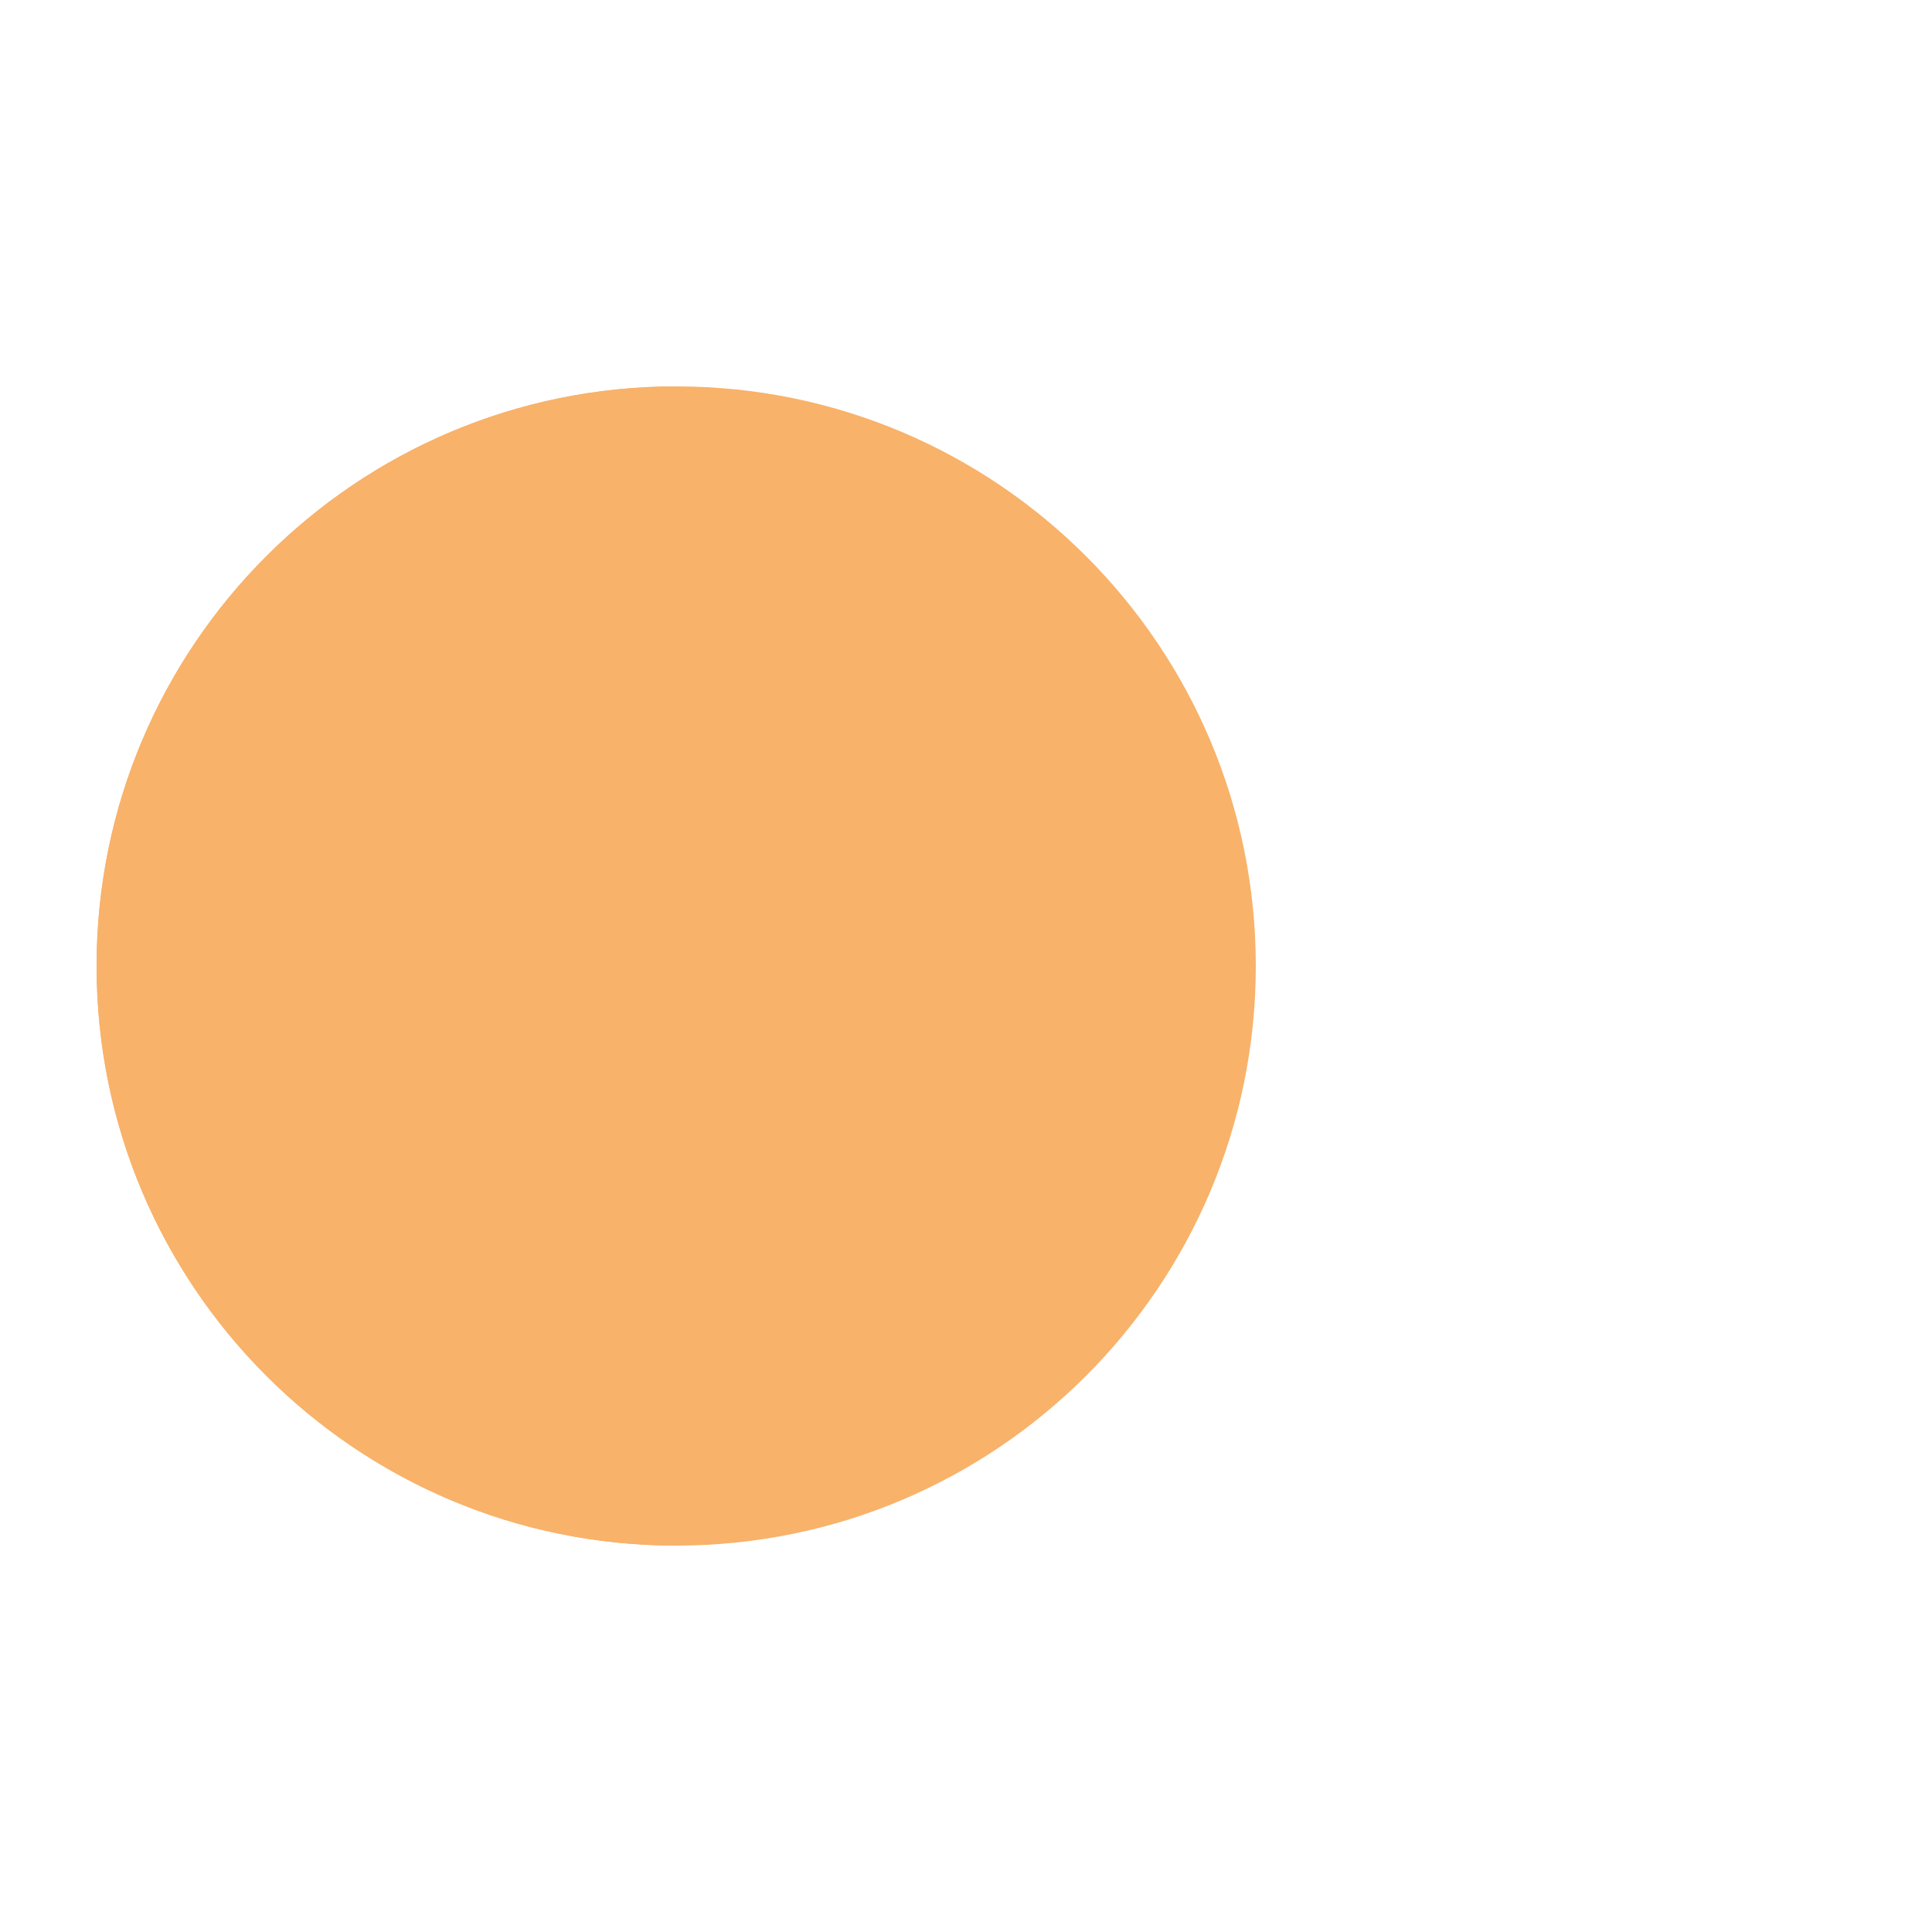
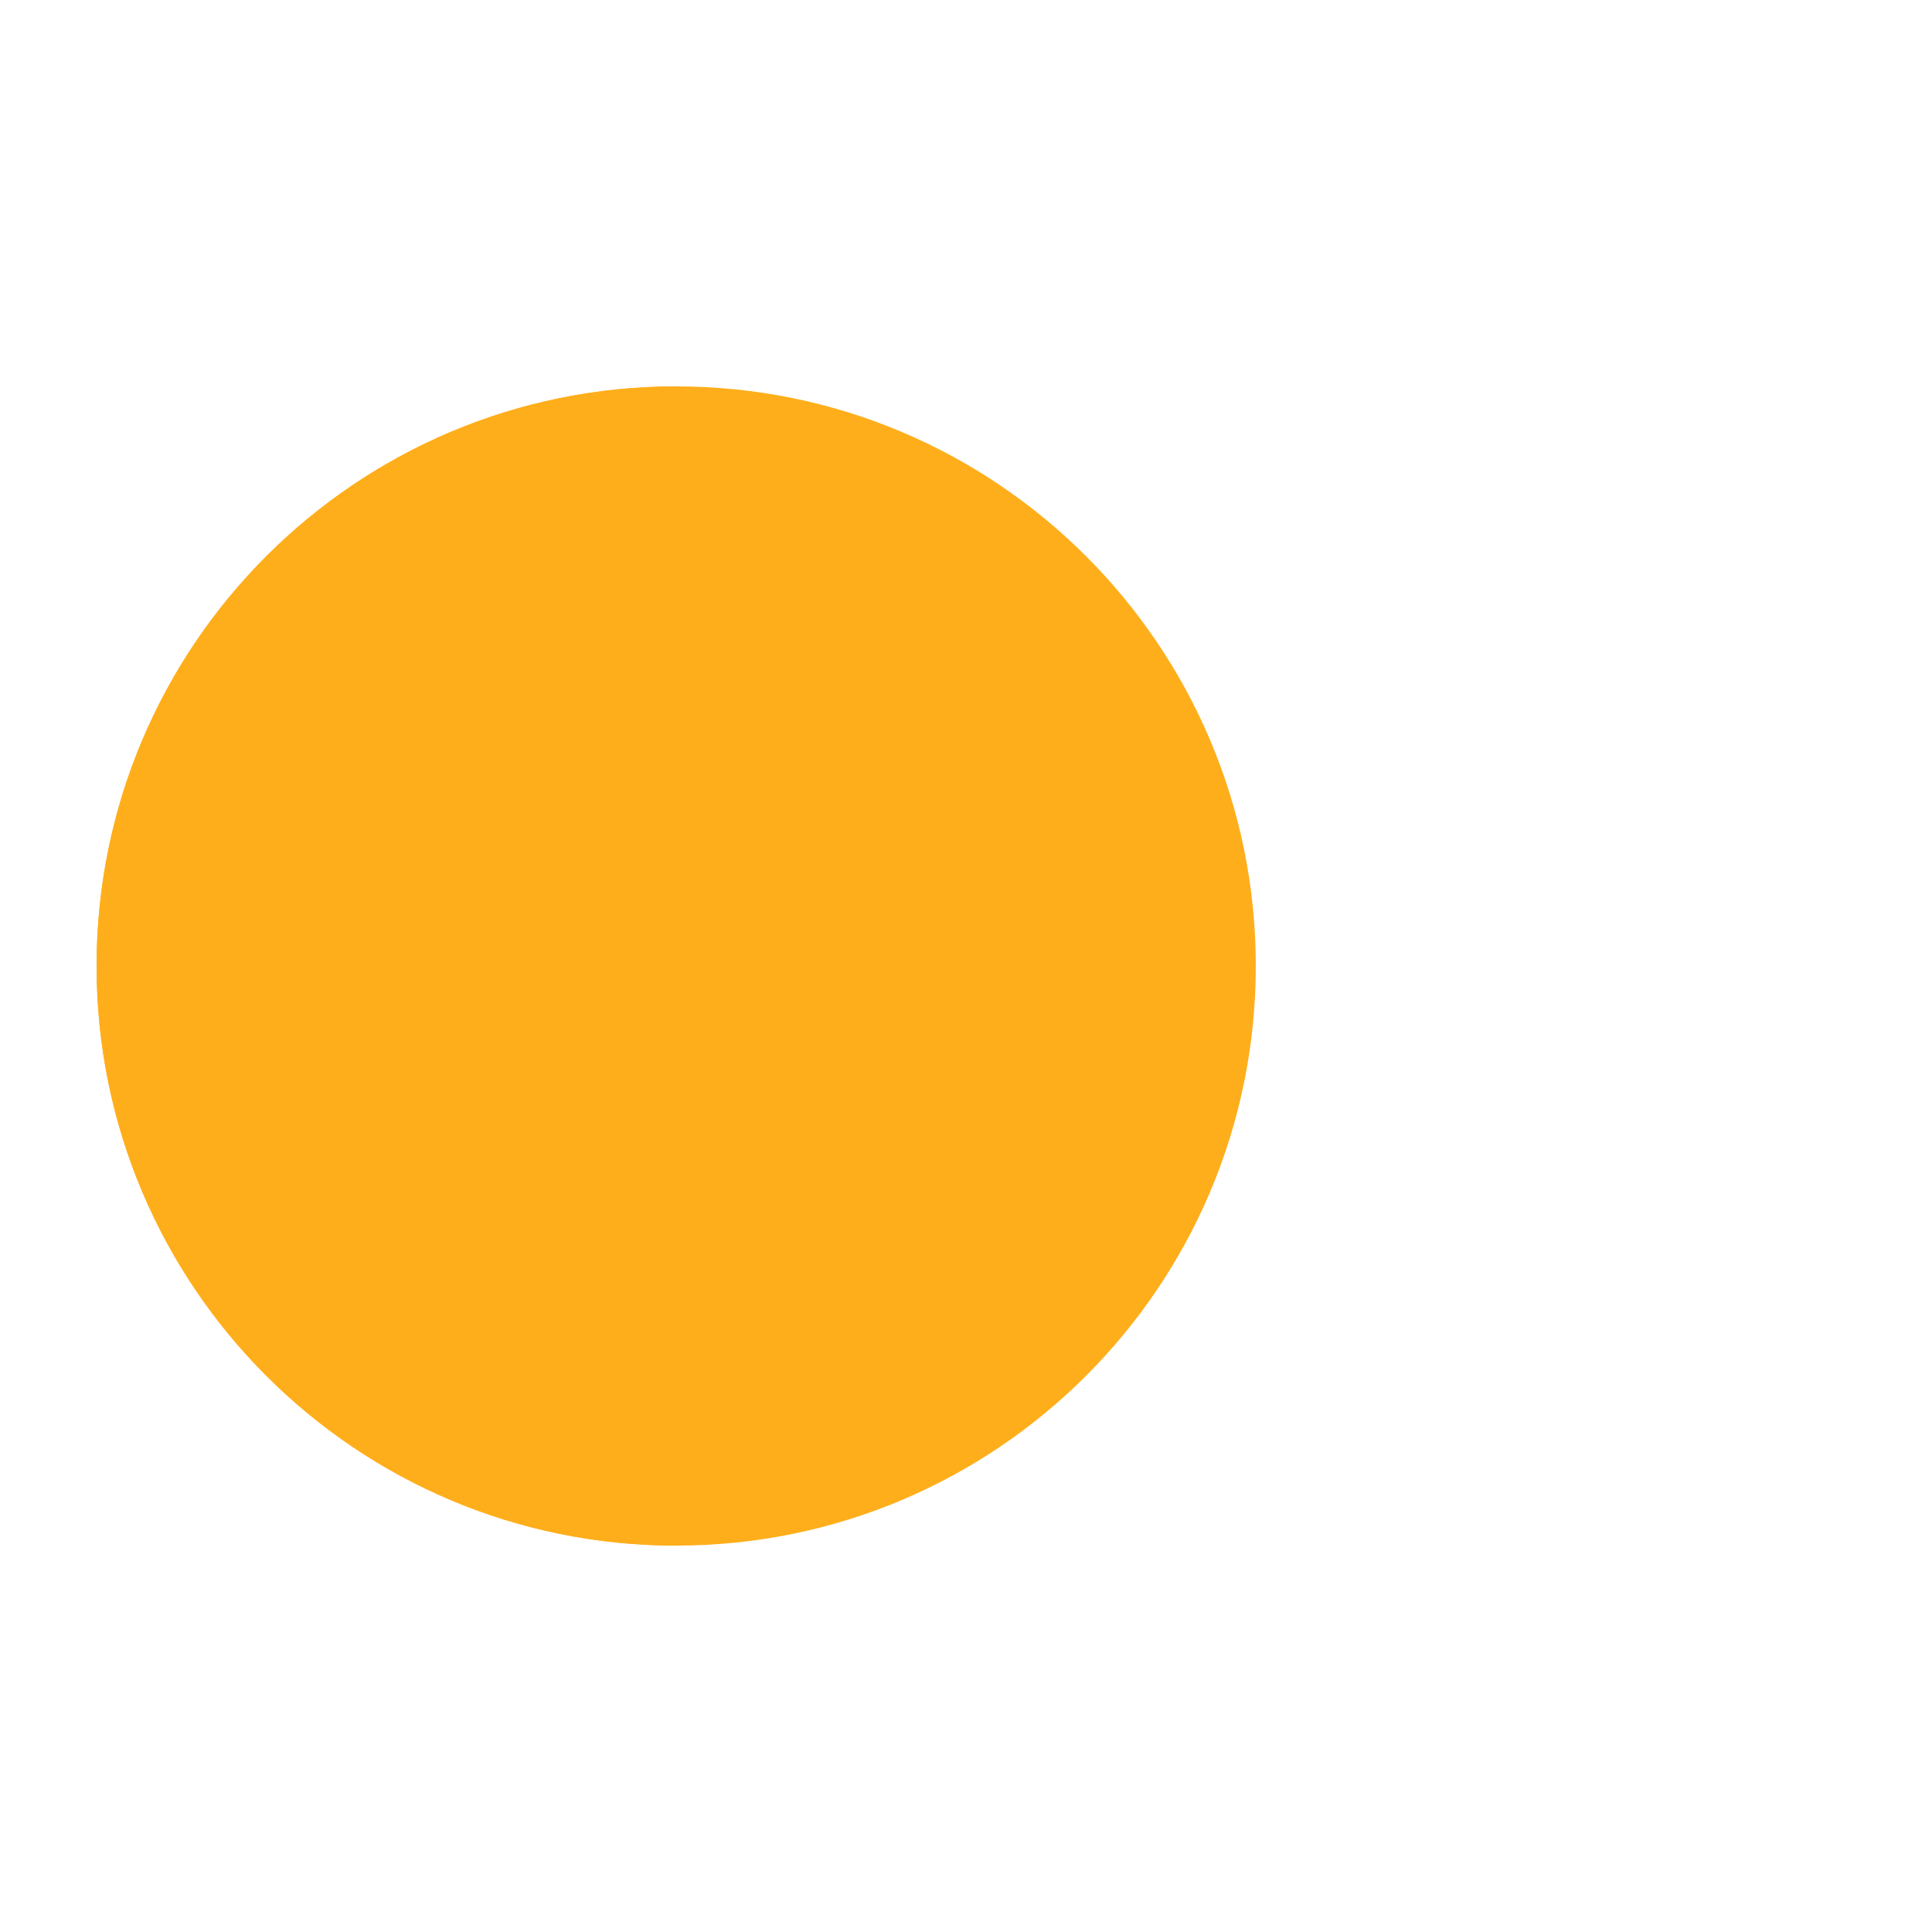
<svg xmlns="http://www.w3.org/2000/svg" style="margin: auto; background: none; display: block; shape-rendering: auto;" width="200px" height="200px" viewBox="0 0 100 100" preserveAspectRatio="xMidYMid">
  <g>
-     <circle cx="60" cy="50" r="4" fill="#e15b64">
+     <circle cx="60" cy="50" r="4" fill="#1c738e">
      <animate attributeName="cx" repeatCount="indefinite" dur="1s" values="95;35" keyTimes="0;1" begin="-0.67s" />
      <animate attributeName="fill-opacity" repeatCount="indefinite" dur="1s" values="0;1;1" keyTimes="0;0.2;1" begin="-0.67s" />
    </circle>
-     <circle cx="60" cy="50" r="4" fill="#e15b64">
+     <circle cx="60" cy="50" r="4" fill="#1c738e">
      <animate attributeName="cx" repeatCount="indefinite" dur="1s" values="95;35" keyTimes="0;1" begin="-0.33s" />
      <animate attributeName="fill-opacity" repeatCount="indefinite" dur="1s" values="0;1;1" keyTimes="0;0.2;1" begin="-0.33s" />
    </circle>
-     <circle cx="60" cy="50" r="4" fill="#e15b64">
+     <circle cx="60" cy="50" r="4" fill="#1c738e">
      <animate attributeName="cx" repeatCount="indefinite" dur="1s" values="95;35" keyTimes="0;1" begin="0s" />
      <animate attributeName="fill-opacity" repeatCount="indefinite" dur="1s" values="0;1;1" keyTimes="0;0.2;1" begin="0s" />
    </circle>
  </g>
  <g transform="translate(-15 0)">
-     <path d="M50 50L20 50A30 30 0 0 0 80 50Z" fill="#f8b26a" transform="rotate(90 50 50)" />
-     <path d="M50 50L20 50A30 30 0 0 0 80 50Z" fill="#f8b26a">
+     <path d="M50 50L20 50A30 30 0 0 0 80 50Z" fill="#ffae1b" transform="rotate(90 50 50)" />
+     <path d="M50 50L20 50A30 30 0 0 0 80 50Z" fill="#ffae1b">
      <animateTransform attributeName="transform" type="rotate" repeatCount="indefinite" dur="1s" values="0 50 50;45 50 50;0 50 50" keyTimes="0;0.5;1" />
    </path>
-     <path d="M50 50L20 50A30 30 0 0 1 80 50Z" fill="#f8b26a">
+     <path d="M50 50L20 50A30 30 0 0 1 80 50Z" fill="#ffae1b">
      <animateTransform attributeName="transform" type="rotate" repeatCount="indefinite" dur="1s" values="0 50 50;-45 50 50;0 50 50" keyTimes="0;0.5;1" />
    </path>
  </g>
</svg>
